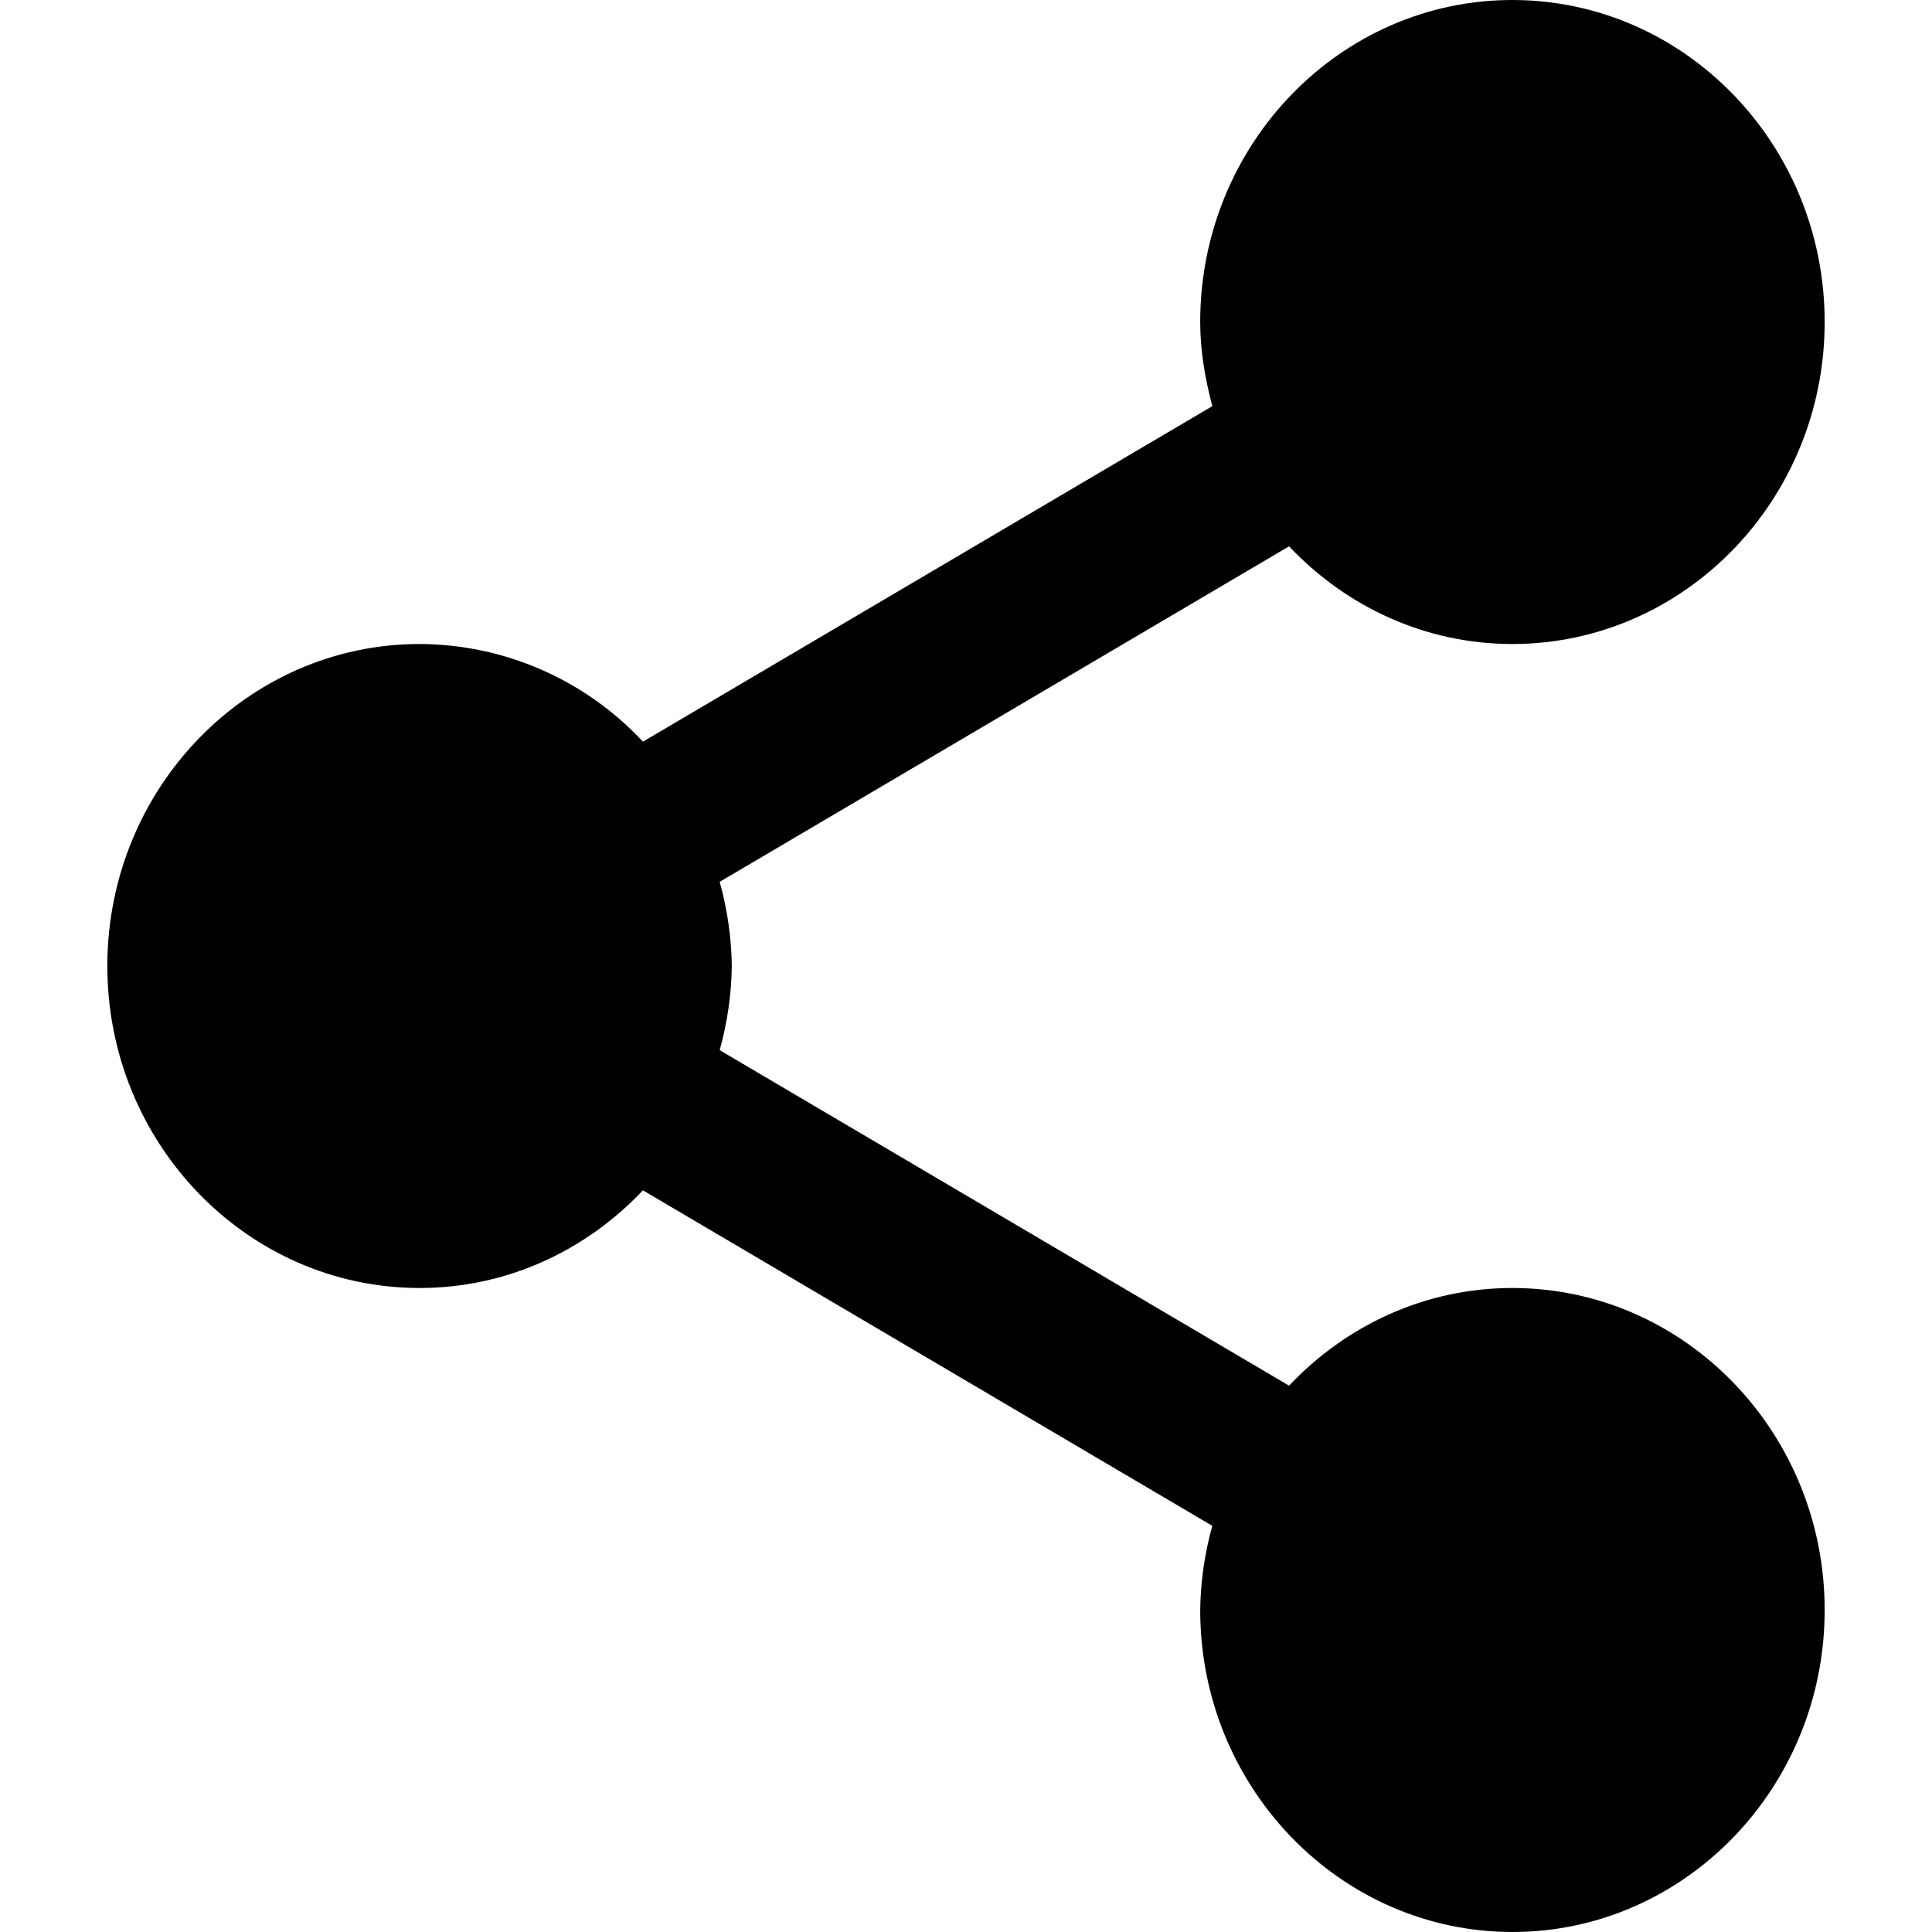
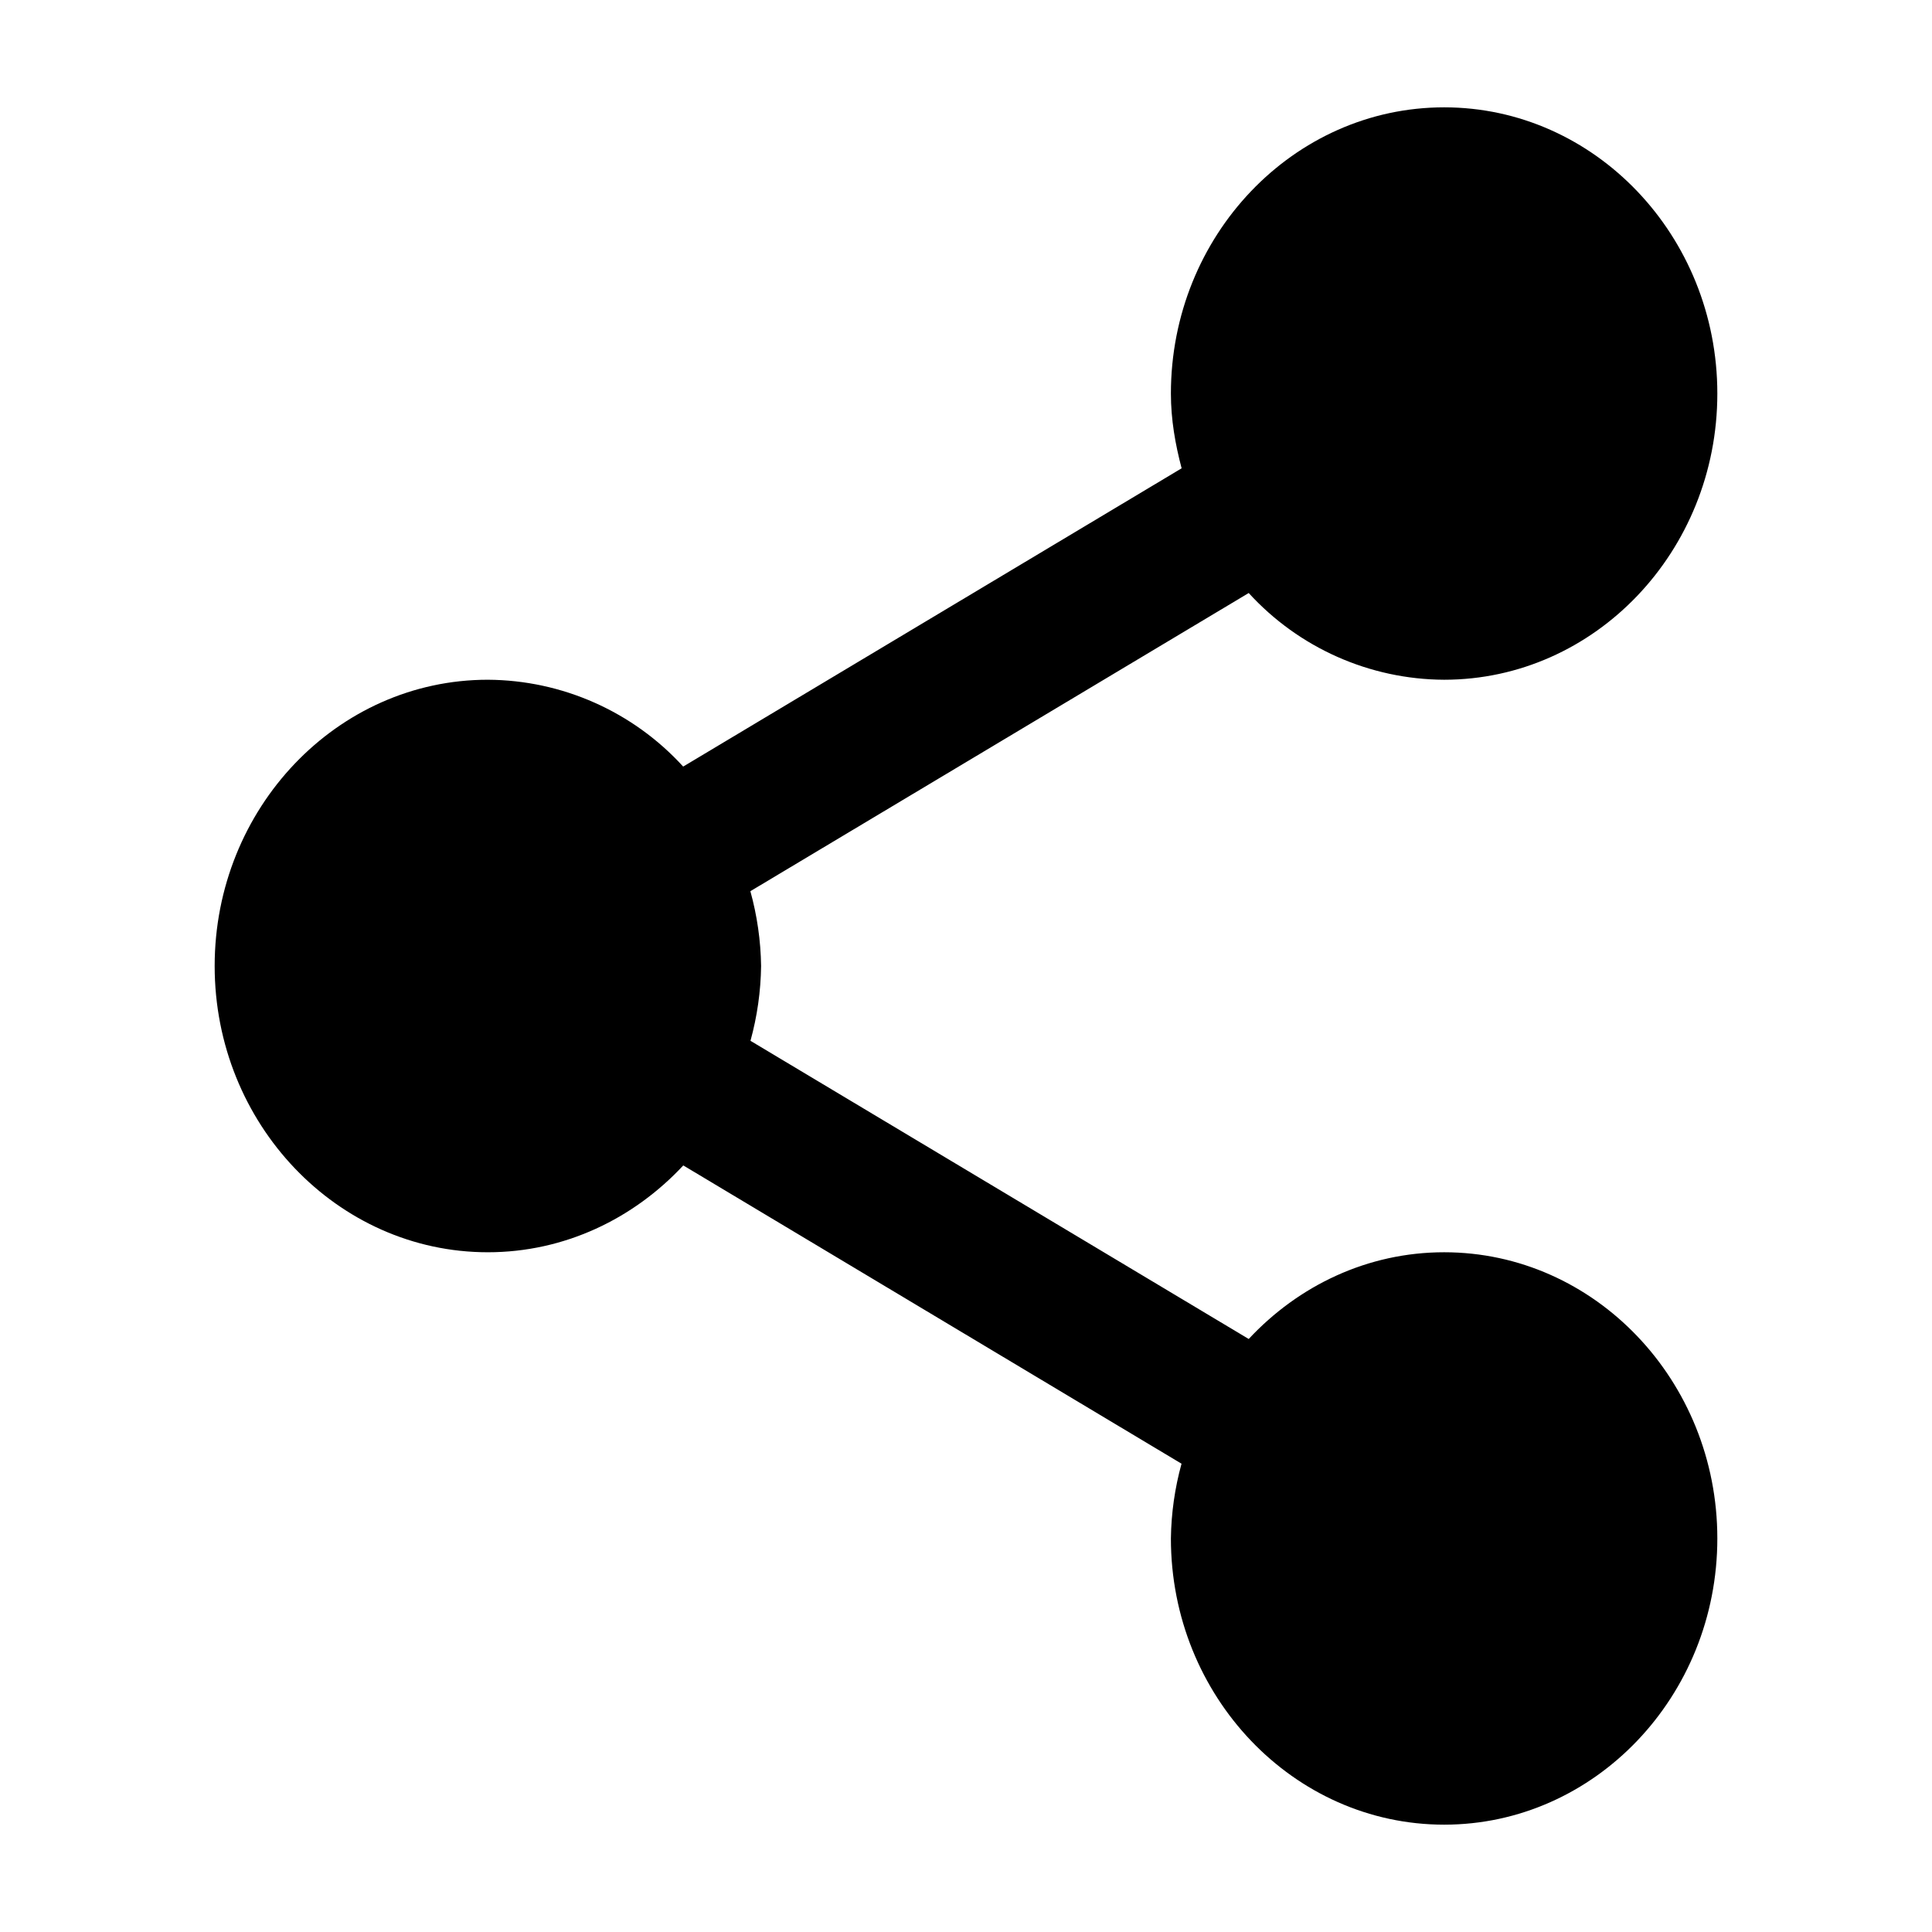
<svg xmlns="http://www.w3.org/2000/svg" width="18" height="18" viewBox="0 0 18 18">
-   <path d="M3.91 12c.815 0 1.551-.35 2.08-.91l5.305 3.126a3.06 3.06 0 0 0-.113.784c0 1.654 1.305 3 2.909 3C15.695 18 17 16.654 17 15c0-1.655-1.305-3-2.91-3-.815 0-1.551.35-2.08.91L6.705 9.784A3.06 3.06 0 0 0 6.818 9a3.06 3.06 0 0 0-.113-.784L12.01 5.09c.529.56 1.265.91 2.08.91C15.696 6 17 4.654 17 3c0-1.655-1.305-3-2.91-3-1.603 0-2.908 1.345-2.908 3 0 .273.047.533.113.784L5.99 6.91A2.856 2.856 0 0 0 3.91 6C2.304 6 1 7.346 1 9c0 1.655 1.305 3 2.91 3" fill-rule="evenodd" />
+   <path d="M4.545 11.667c.714 0 1.358-.312 1.821-.809l4.642 2.779a2.76 2.76 0 0 0-.099.696c0 1.471 1.142 2.667 2.546 2.667C14.858 17 16 15.804 16 14.333c0-1.47-1.142-2.666-2.545-2.666-.714 0-1.358.311-1.821.808L6.992 9.697A2.76 2.76 0 0 0 7.091 9a2.76 2.76 0 0 0-.1-.697l4.643-2.778a2.481 2.481 0 0 0 1.82.808C14.859 6.333 16 5.137 16 3.667 16 2.196 14.858 1 13.455 1c-1.404 0-2.546 1.196-2.546 2.667 0 .242.041.473.1.696L6.365 7.142a2.481 2.481 0 0 0-1.82-.809C3.141 6.333 2 7.53 2 9c0 1.47 1.142 2.667 2.545 2.667" />
</svg>
